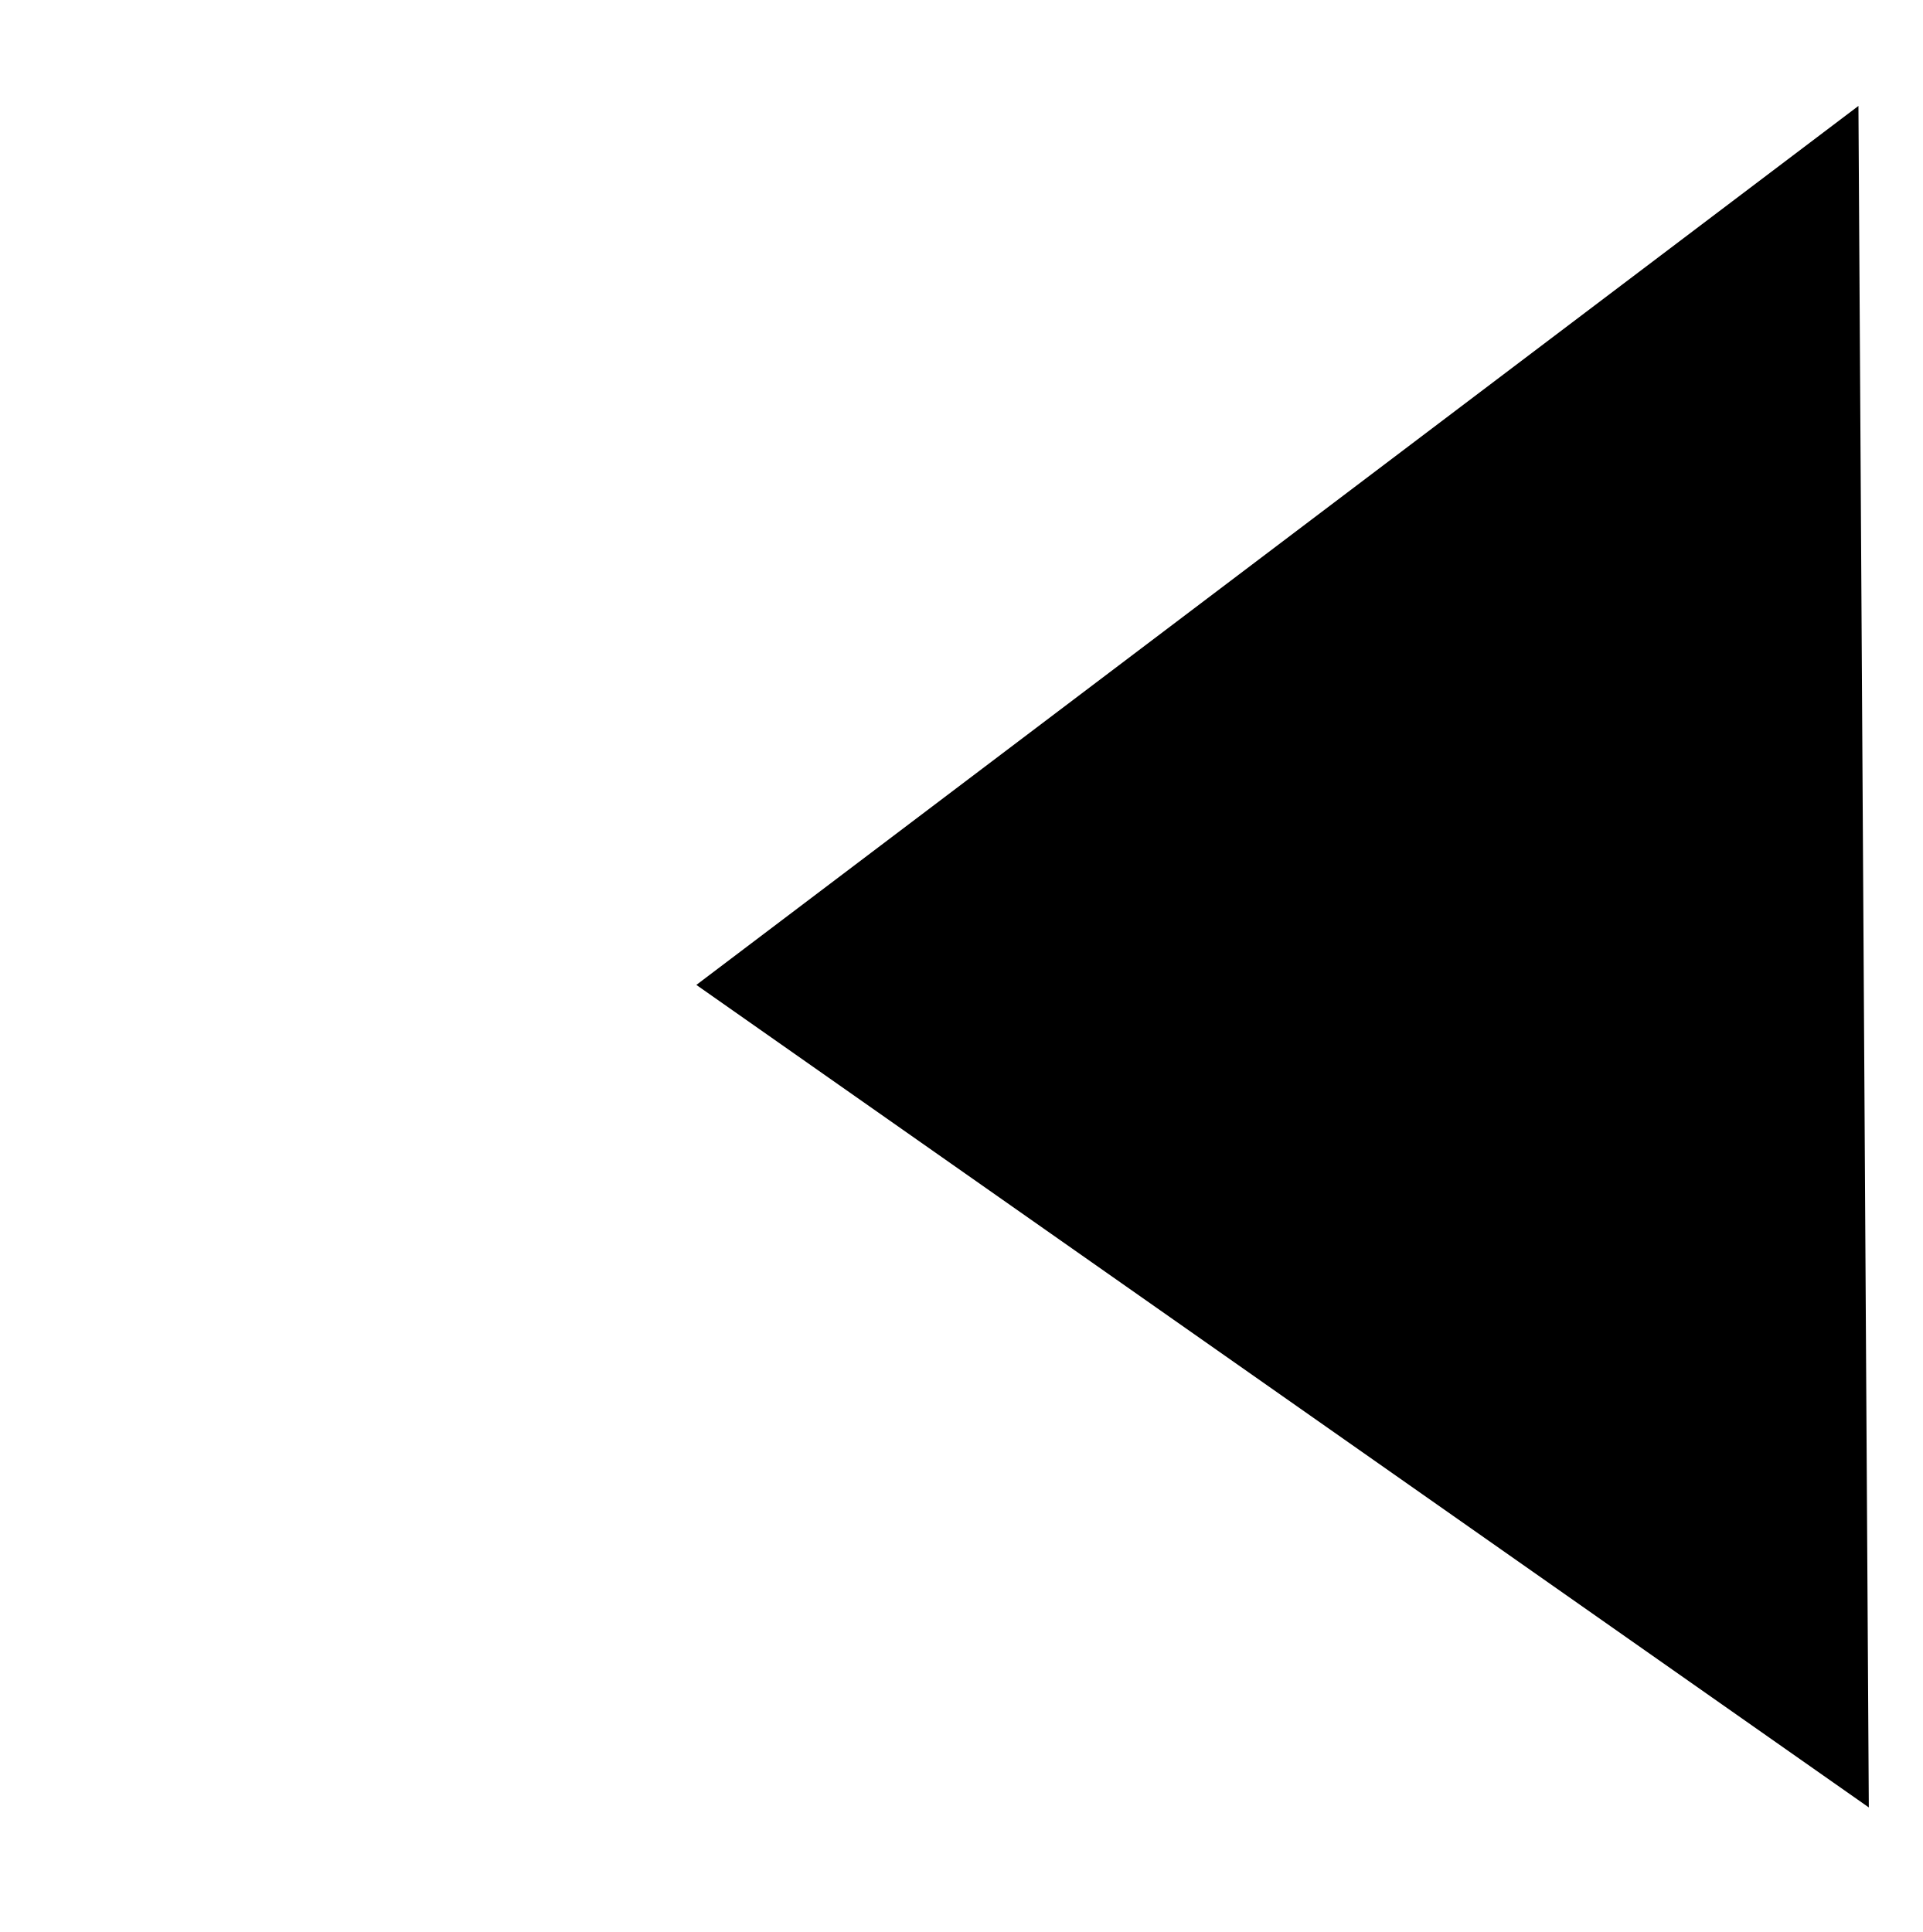
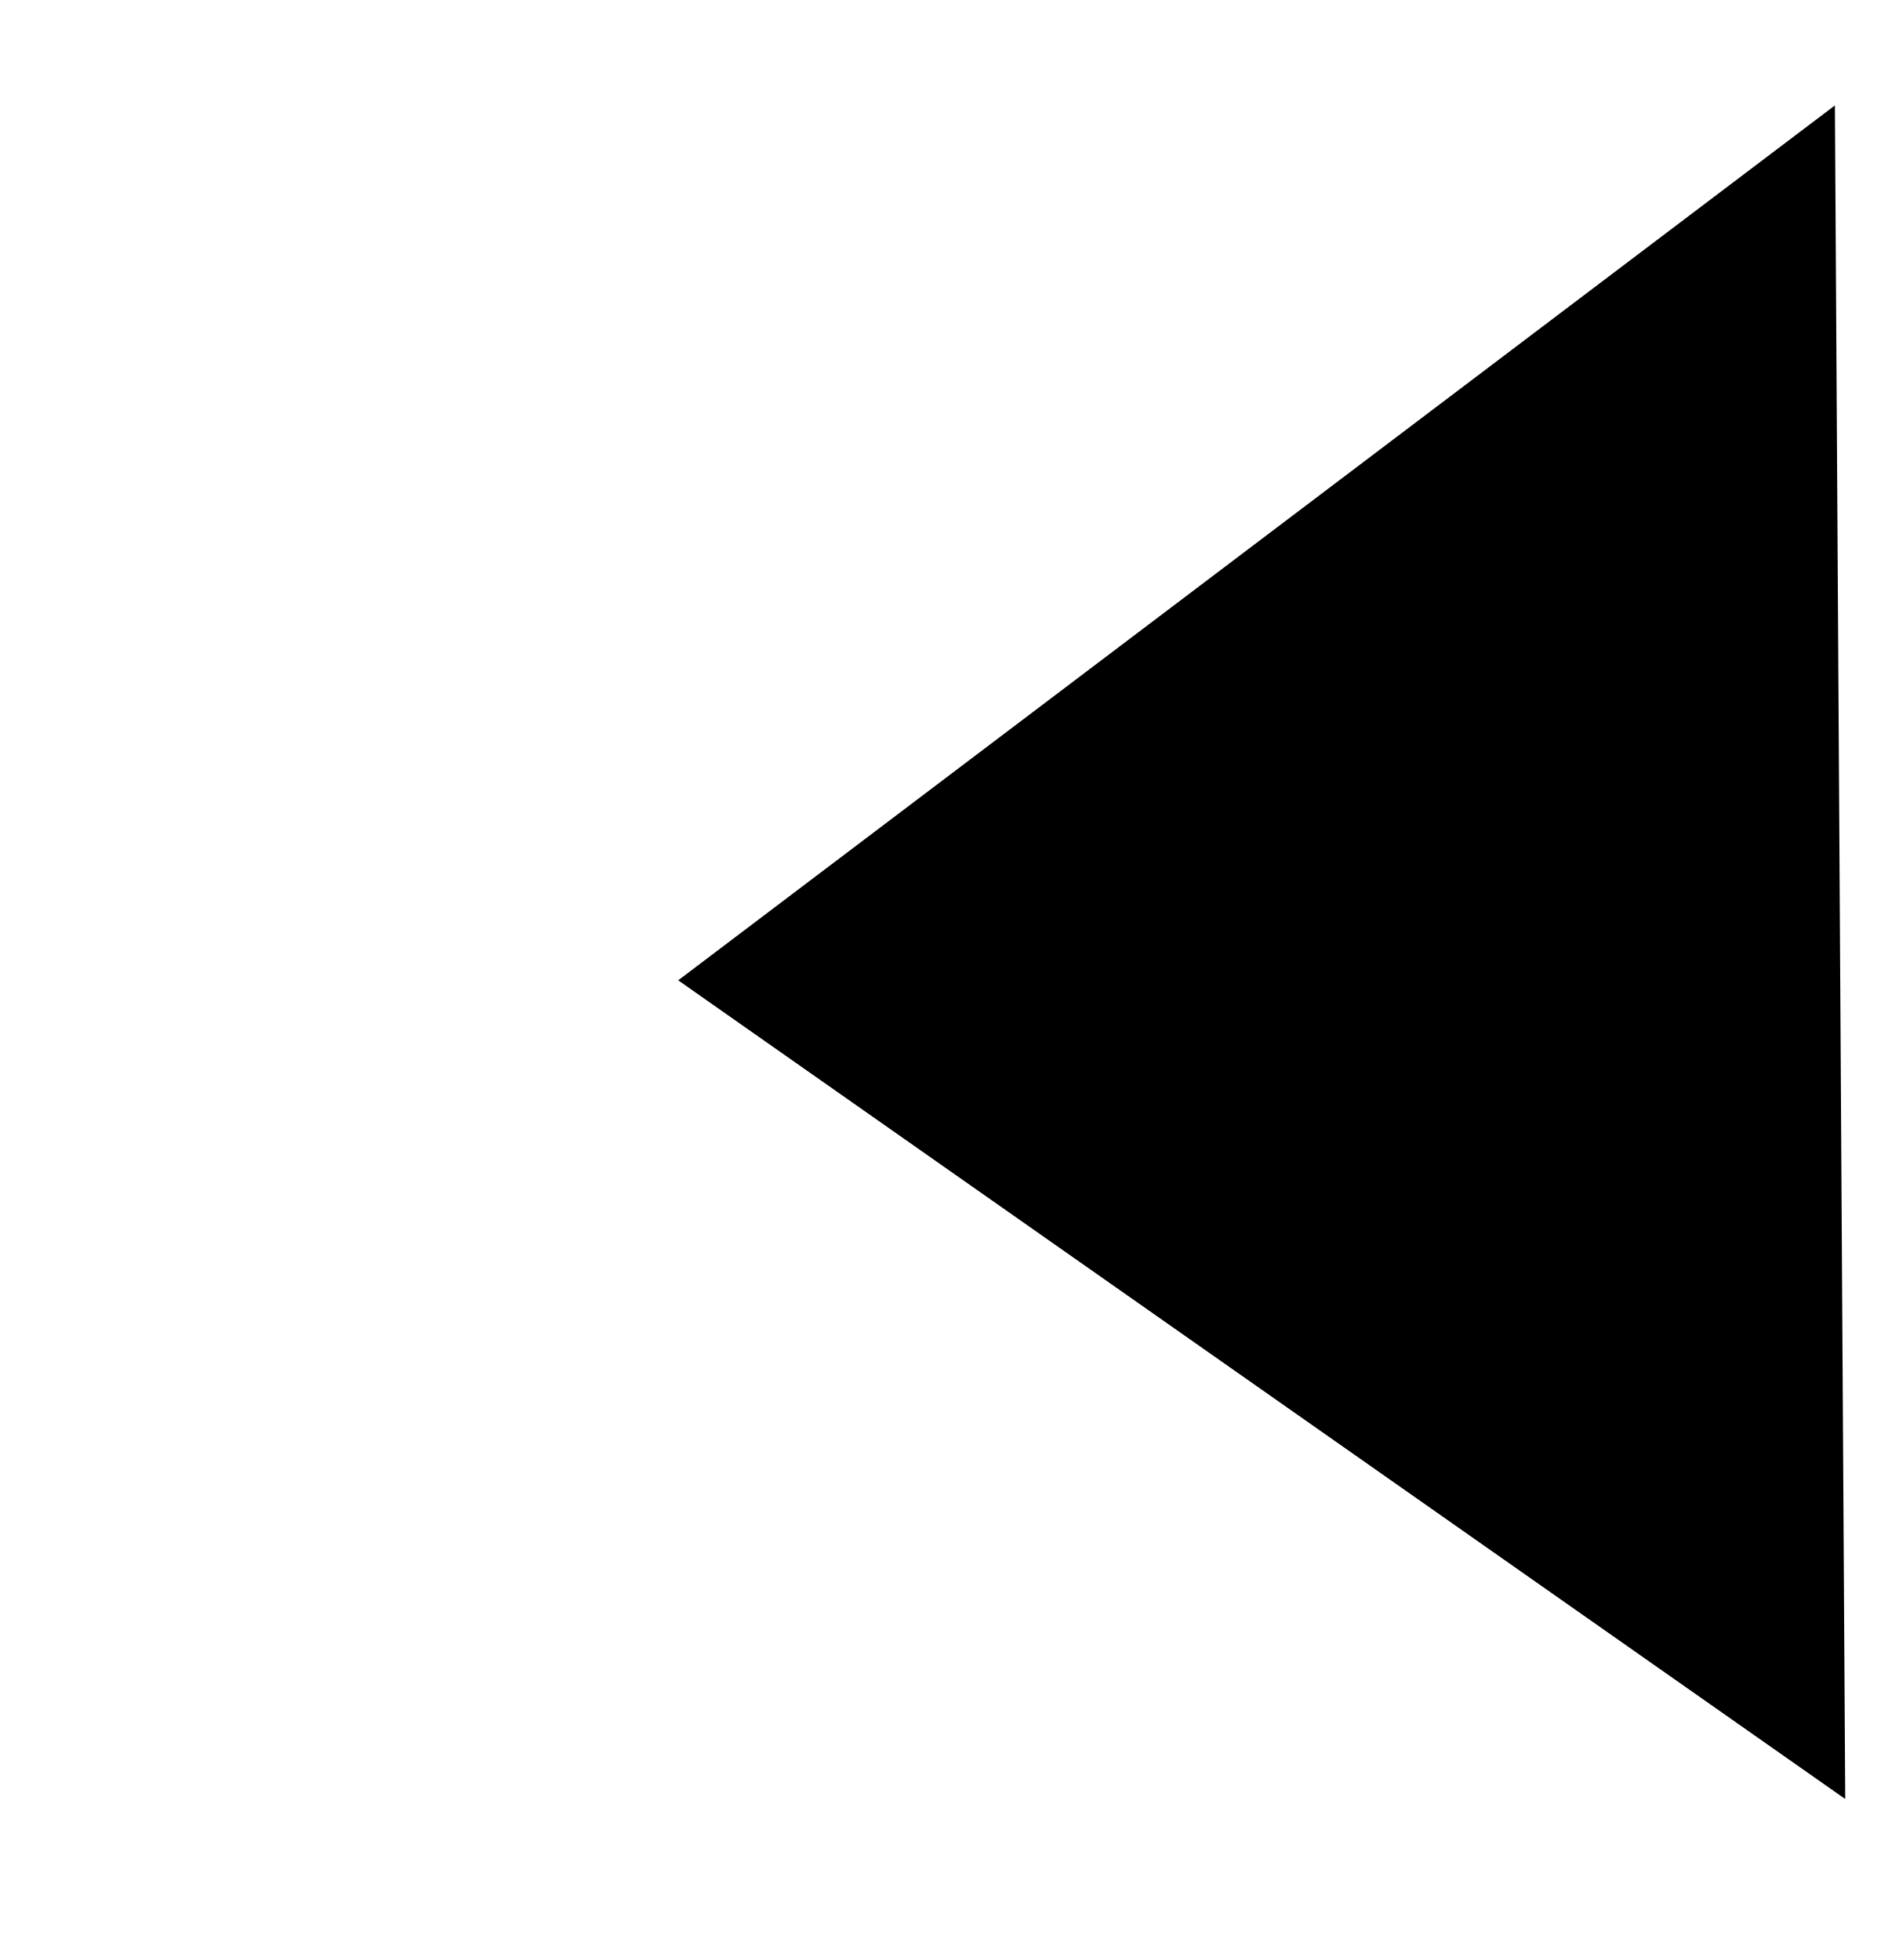
- <svg xmlns="http://www.w3.org/2000/svg" width="18.146" height="18.239" viewBox="0 0 18.146 18.239">
+ <svg xmlns="http://www.w3.org/2000/svg" width="18.006" height="18.59" viewBox="0 0 18.006 18.59">
  <g id="图层_2" data-name="图层 2">
    <g id="图层_1-2" data-name="图层 1">
-       <line x1="0.5" y1="0.119" x2="0.5" y2="18.239" fill="inherit" stroke="inherit" stroke-miterlimit="10" />
-       <polygon points="17.542 1 6.573 9.298 17.64 17.063 17.542 1" fill="inherit" stroke="inherit" stroke-miterlimit="10" />
+       <line x1="0.5" y1="0.59" x2="0.5" y2="18.59" fill="inherit" stroke="inherit" stroke-miterlimit="10" />
+       <polygon points="17.402 1 6.432 9.298 17.5 17.063 17.402 1" fill="inherit" stroke="inherit" stroke-miterlimit="10" />
    </g>
  </g>
</svg>
